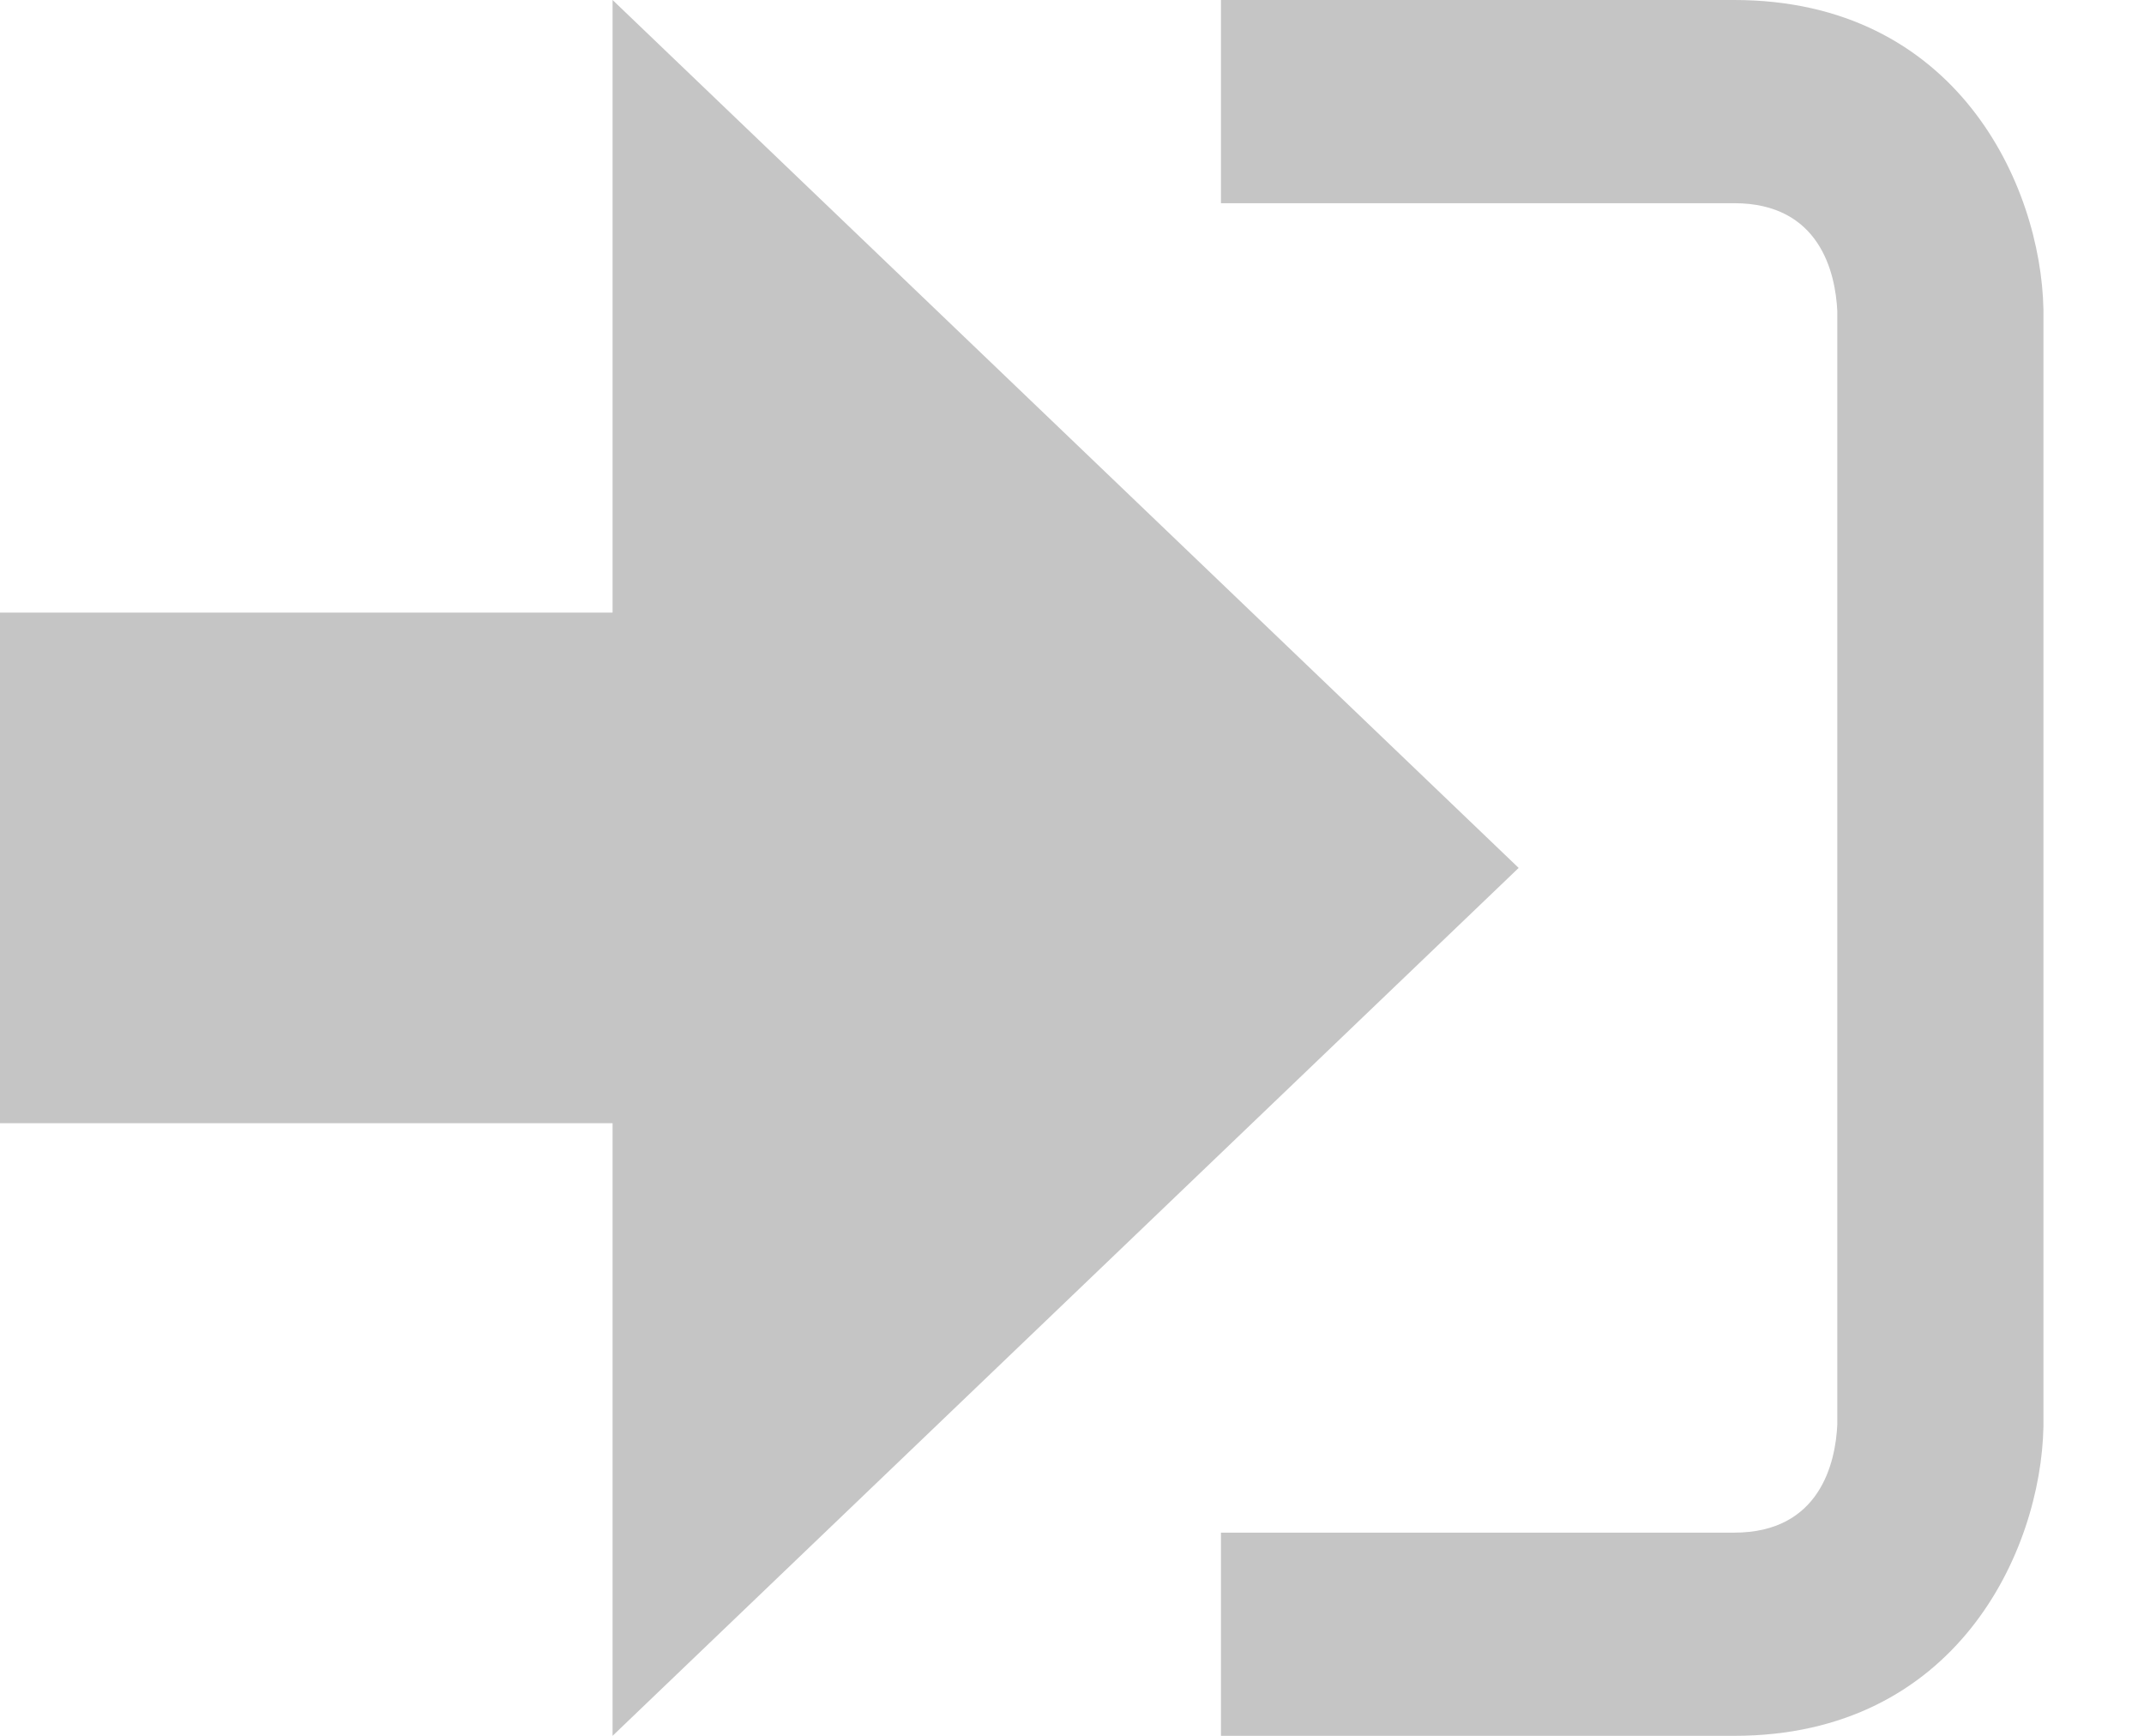
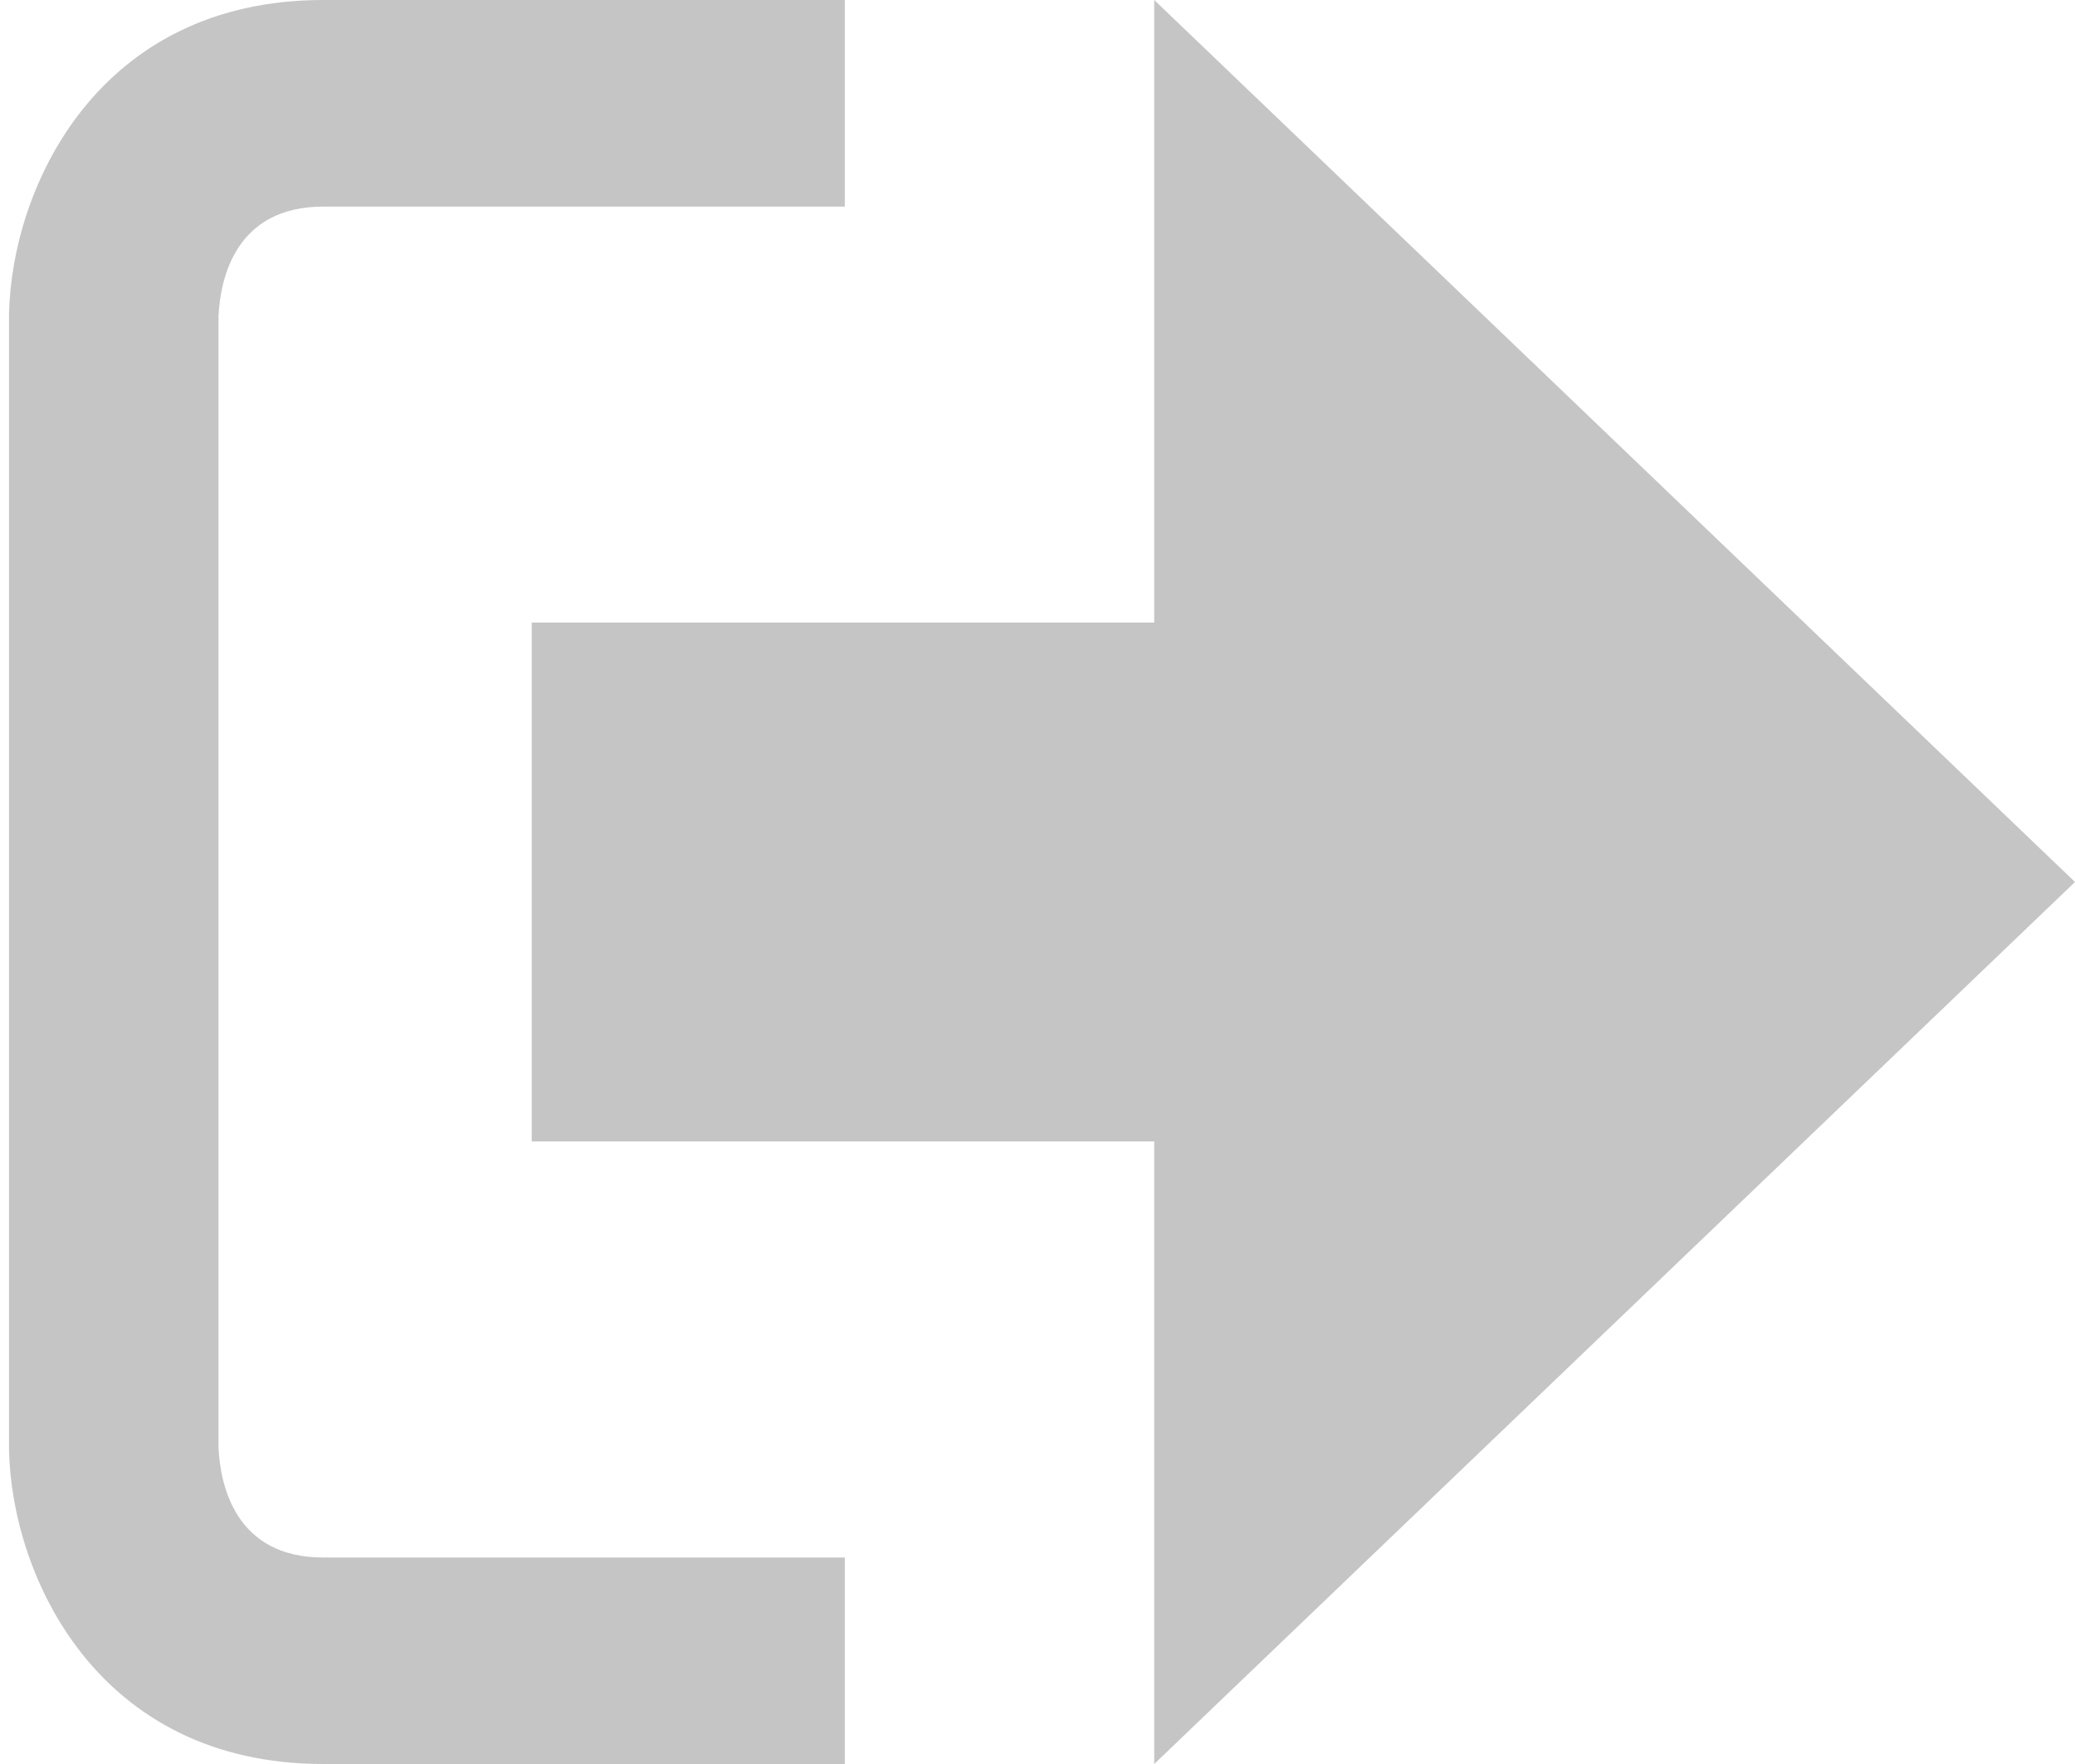
- <svg xmlns="http://www.w3.org/2000/svg" width="21" height="17" viewBox="0 0 21 17" fill="none">
-   <path d="M14.875 8.5L6 0V6H0V11H6V17L14.875 8.5Z" fill="#C5C5C5" />
-   <path d="M16.986 15.01H11.959V17H16.986C19.164 17 19.99 15.19 20.015 13.974V3.028C19.99 1.811 19.164 0 16.986 0H11.959V1.99H16.986C17.825 1.99 17.978 2.671 17.996 3.047V13.951C17.979 14.327 17.825 15.01 16.986 15.01Z" fill="#C5C5C5" />
+ <svg xmlns="http://www.w3.org/2000/svg" width="20" height="17" viewBox="0 0 20 17" fill="none">
+   <path d="M20 8.5L11.125 0V6H5.125V11H11.125V17L20 8.5Z" fill="#C5C5C5" />
+   <path d="M2.106 13.952V3.048C2.124 2.672 2.277 1.991 3.116 1.991H8.143V0H3.116C0.938 0 0.112 1.81 0.087 3.027V13.973C0.112 15.189 0.938 17 3.116 17H8.143V15.01H3.116C2.277 15.01 2.124 14.327 2.106 13.952Z" fill="#C5C5C5" />
</svg>
